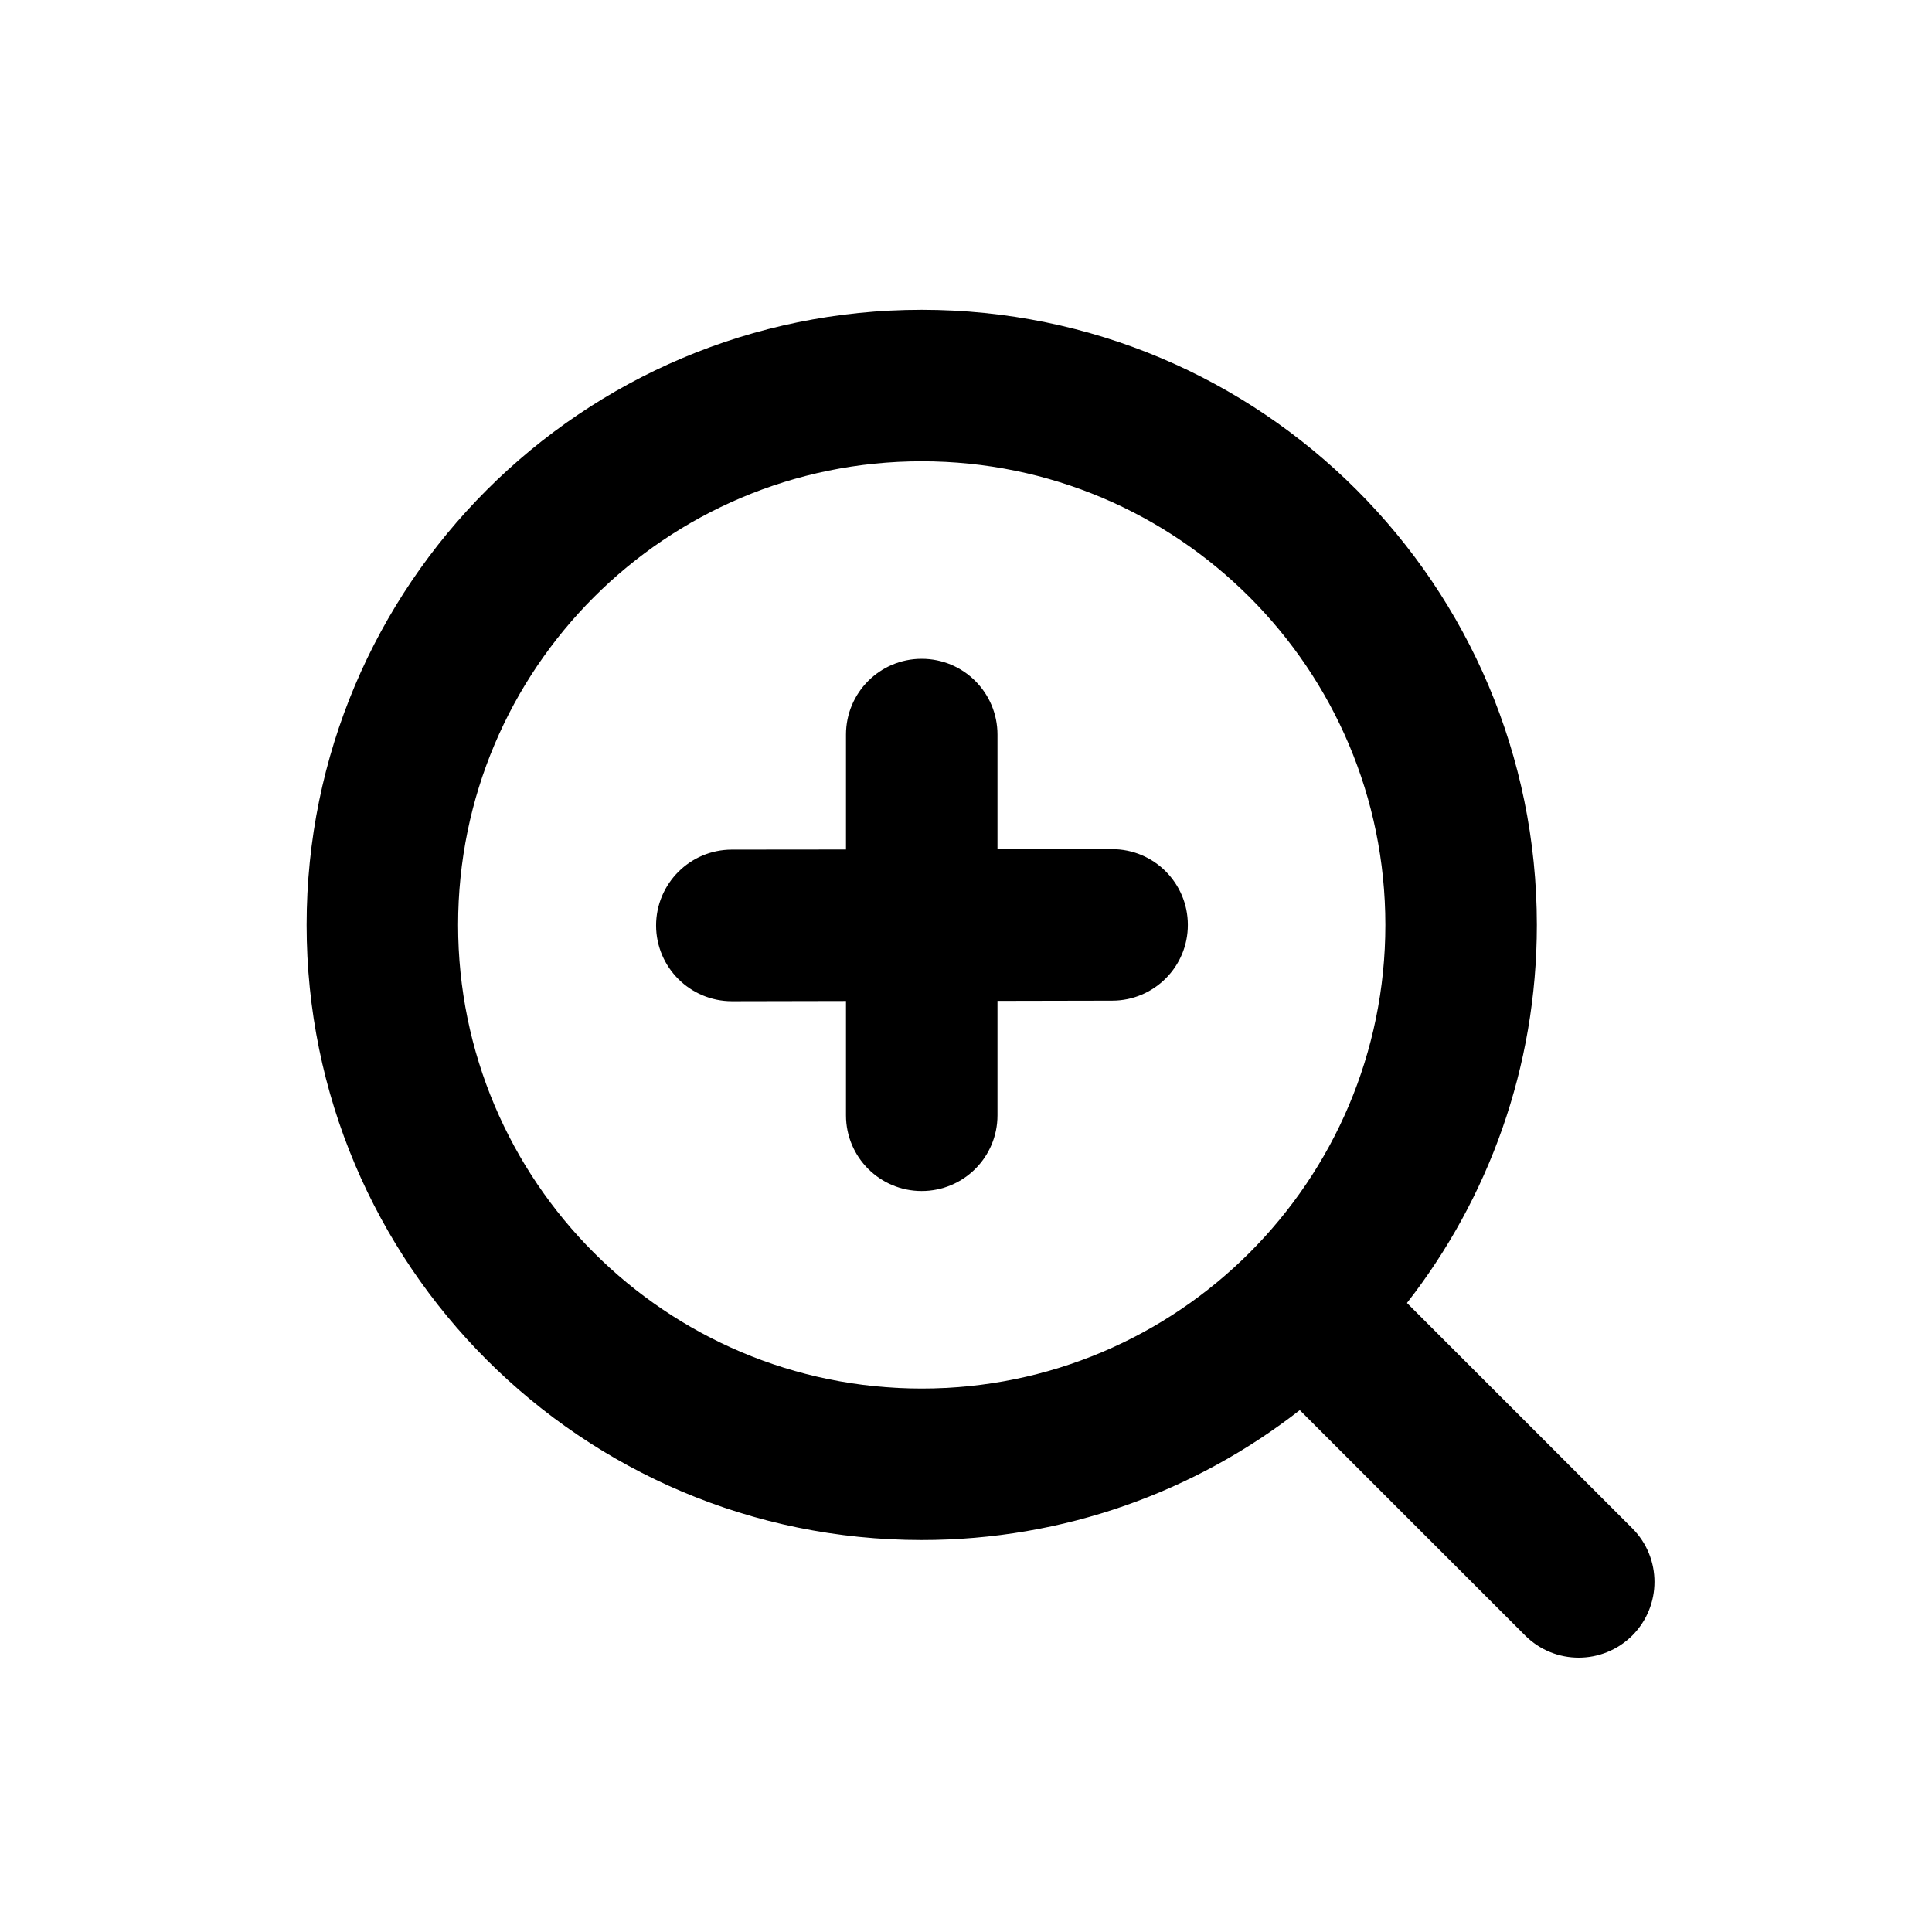
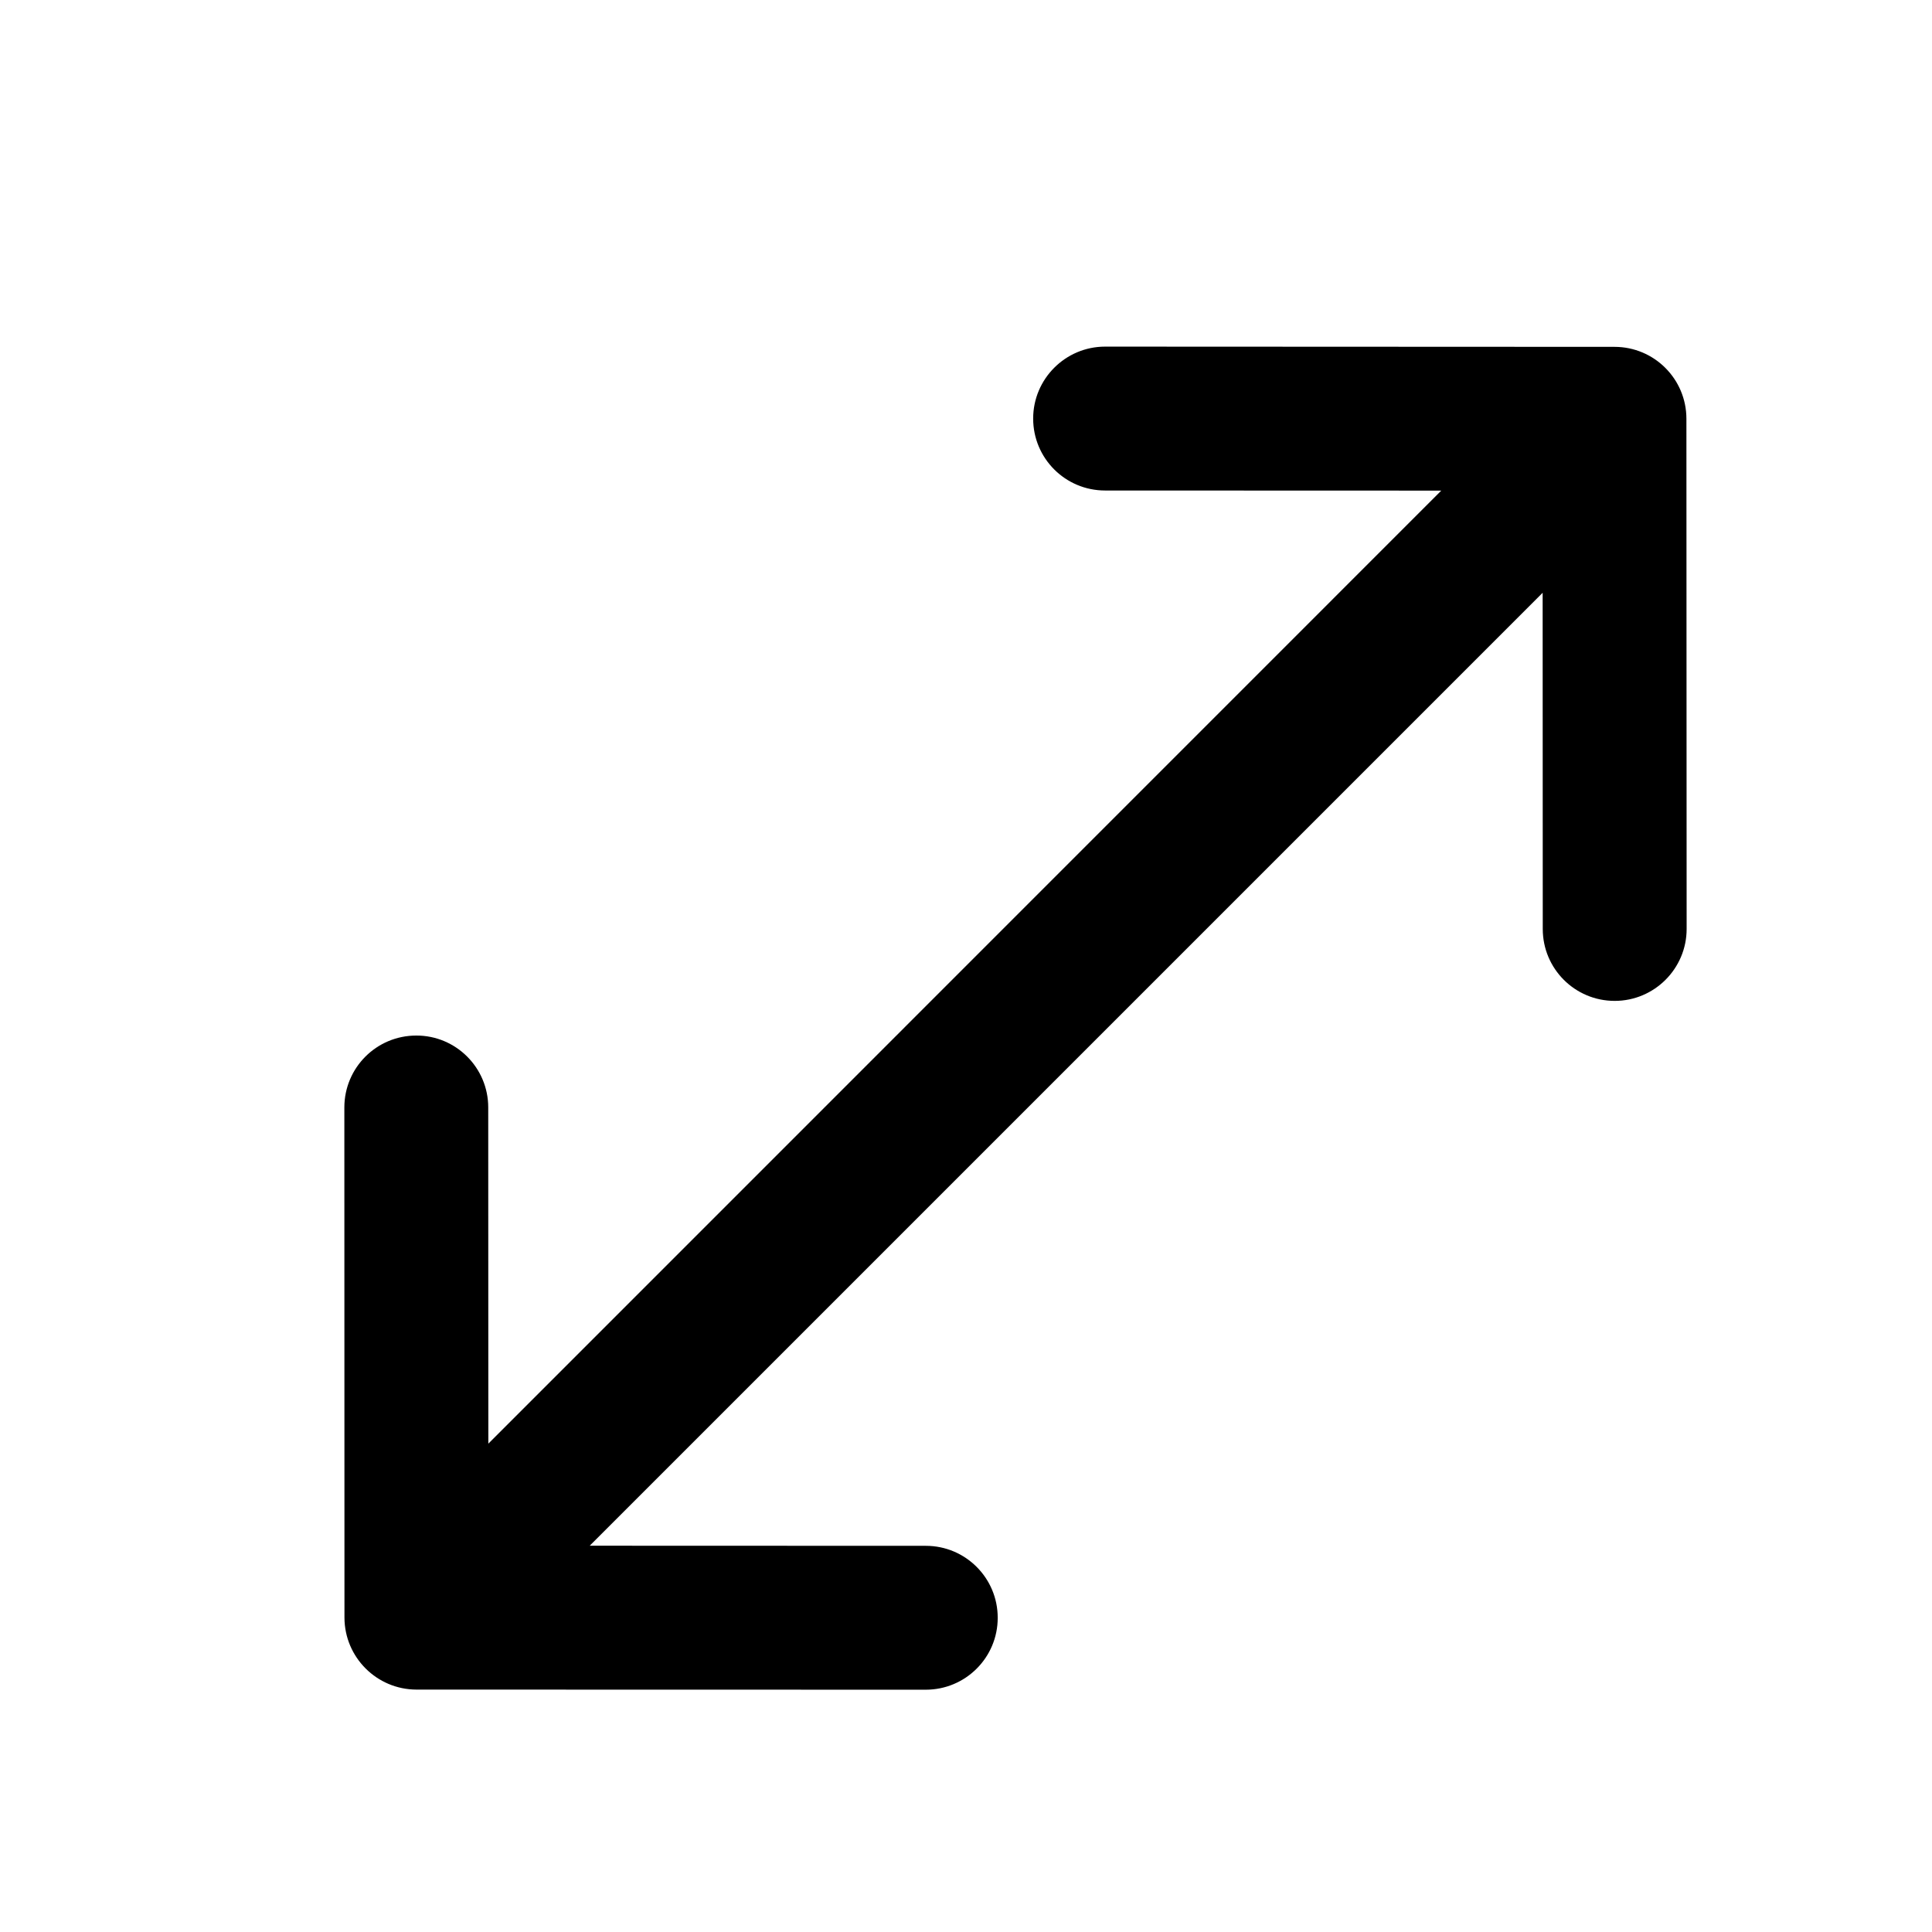
<svg xmlns="http://www.w3.org/2000/svg" width="17" height="17" viewBox="0 0 17 17" fill="none">
-   <mask id="mask0_127_22" style="mask-type:alpha" maskUnits="userSpaceOnUse" x="0" y="0" width="17" height="17">
-     <rect x="0.628" y="0.656" width="16" height="16" fill="#D9D9D9" />
+   <mask id="mask0_176_82" style="mask-type:alpha" maskUnits="userSpaceOnUse" x="0" y="0" width="17" height="17">
+     <rect x="16.935" y="0.959" width="16" height="16" transform="rotate(90 16.9352 0.959473)" fill="#D9D9D9" />
  </mask>
-   <g mask="url(#mask0_127_22)">
-     <path d="M8.777 6.464C8.777 6.095 8.479 5.797 8.11 5.797C7.742 5.797 7.444 6.095 7.444 6.464V7.475L6.439 7.476C6.071 7.477 5.773 7.776 5.773 8.144C5.774 8.512 6.072 8.81 6.441 8.81L7.444 8.808V9.814C7.444 10.182 7.742 10.48 8.11 10.48C8.479 10.48 8.777 10.182 8.777 9.814V8.807L9.786 8.805C10.154 8.805 10.453 8.506 10.452 8.138C10.452 7.77 10.153 7.471 9.785 7.472L8.777 7.473V6.464Z" fill="black" />
-     <path fill-rule="evenodd" clip-rule="evenodd" d="M8.11 2.726C5.121 2.726 2.698 5.149 2.698 8.139C2.698 11.128 5.121 13.551 8.11 13.551C9.365 13.551 10.519 13.124 11.437 12.408L13.42 14.391C13.68 14.651 14.102 14.651 14.363 14.391C14.623 14.13 14.623 13.708 14.363 13.448L12.38 11.465C13.096 10.548 13.523 9.393 13.523 8.139C13.523 5.149 11.1 2.726 8.11 2.726ZM4.031 8.139C4.031 5.886 5.858 4.059 8.11 4.059C10.363 4.059 12.19 5.886 12.19 8.139C12.19 10.391 10.363 12.218 8.11 12.218C5.858 12.218 4.031 10.391 4.031 8.139Z" fill="black" />
+   <g mask="url(#mask0_176_82)">
+     <path d="M8.779 14.236C8.779 14.585 8.496 14.868 8.146 14.868L3.664 14.867C3.315 14.866 3.032 14.583 3.031 14.234L3.03 9.745C3.03 9.395 3.313 9.112 3.663 9.112C4.012 9.111 4.296 9.395 4.296 9.744L4.297 12.703L12.682 4.317L9.724 4.316C9.374 4.316 9.091 4.033 9.091 3.683C9.091 3.334 9.375 3.05 9.724 3.05L14.206 3.052C14.556 3.052 14.839 3.335 14.839 3.685L14.841 8.174C14.841 8.523 14.557 8.807 14.208 8.807C13.858 8.807 13.575 8.524 13.575 8.174L13.574 5.216L5.189 13.601L8.147 13.602C8.496 13.602 8.78 13.886 8.779 14.236Z" fill="black" />
  </g>
</svg>
